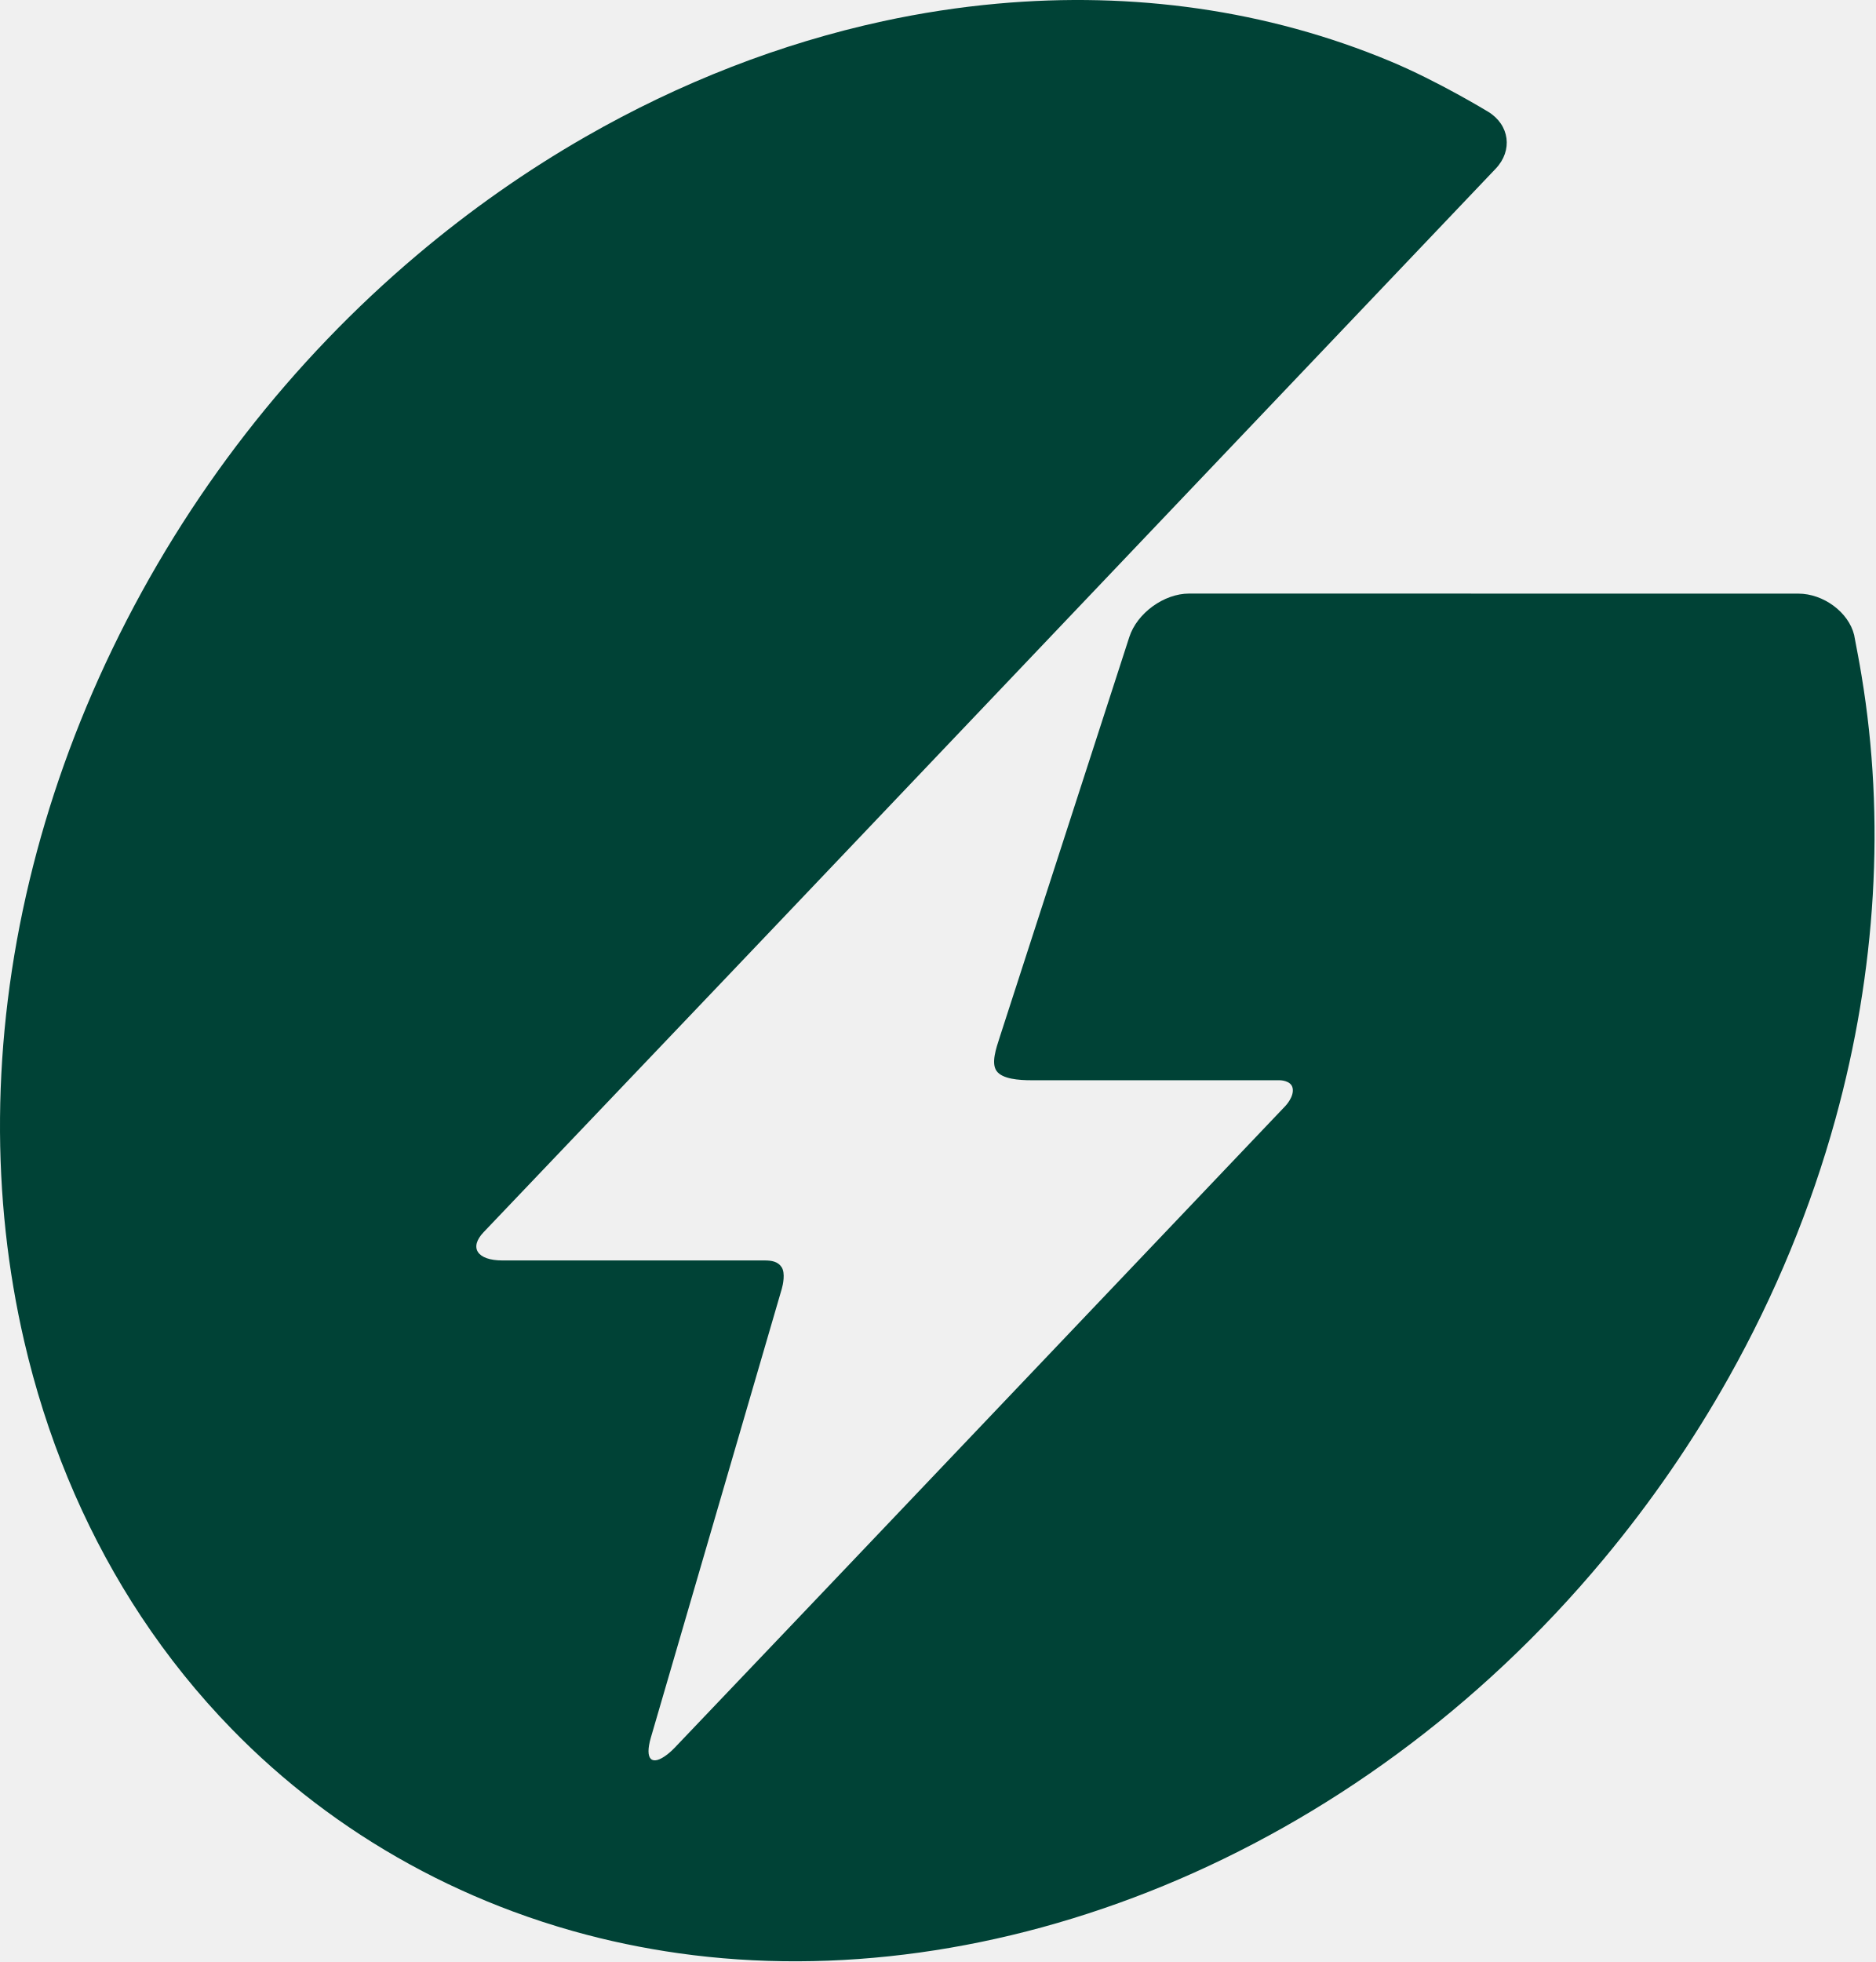
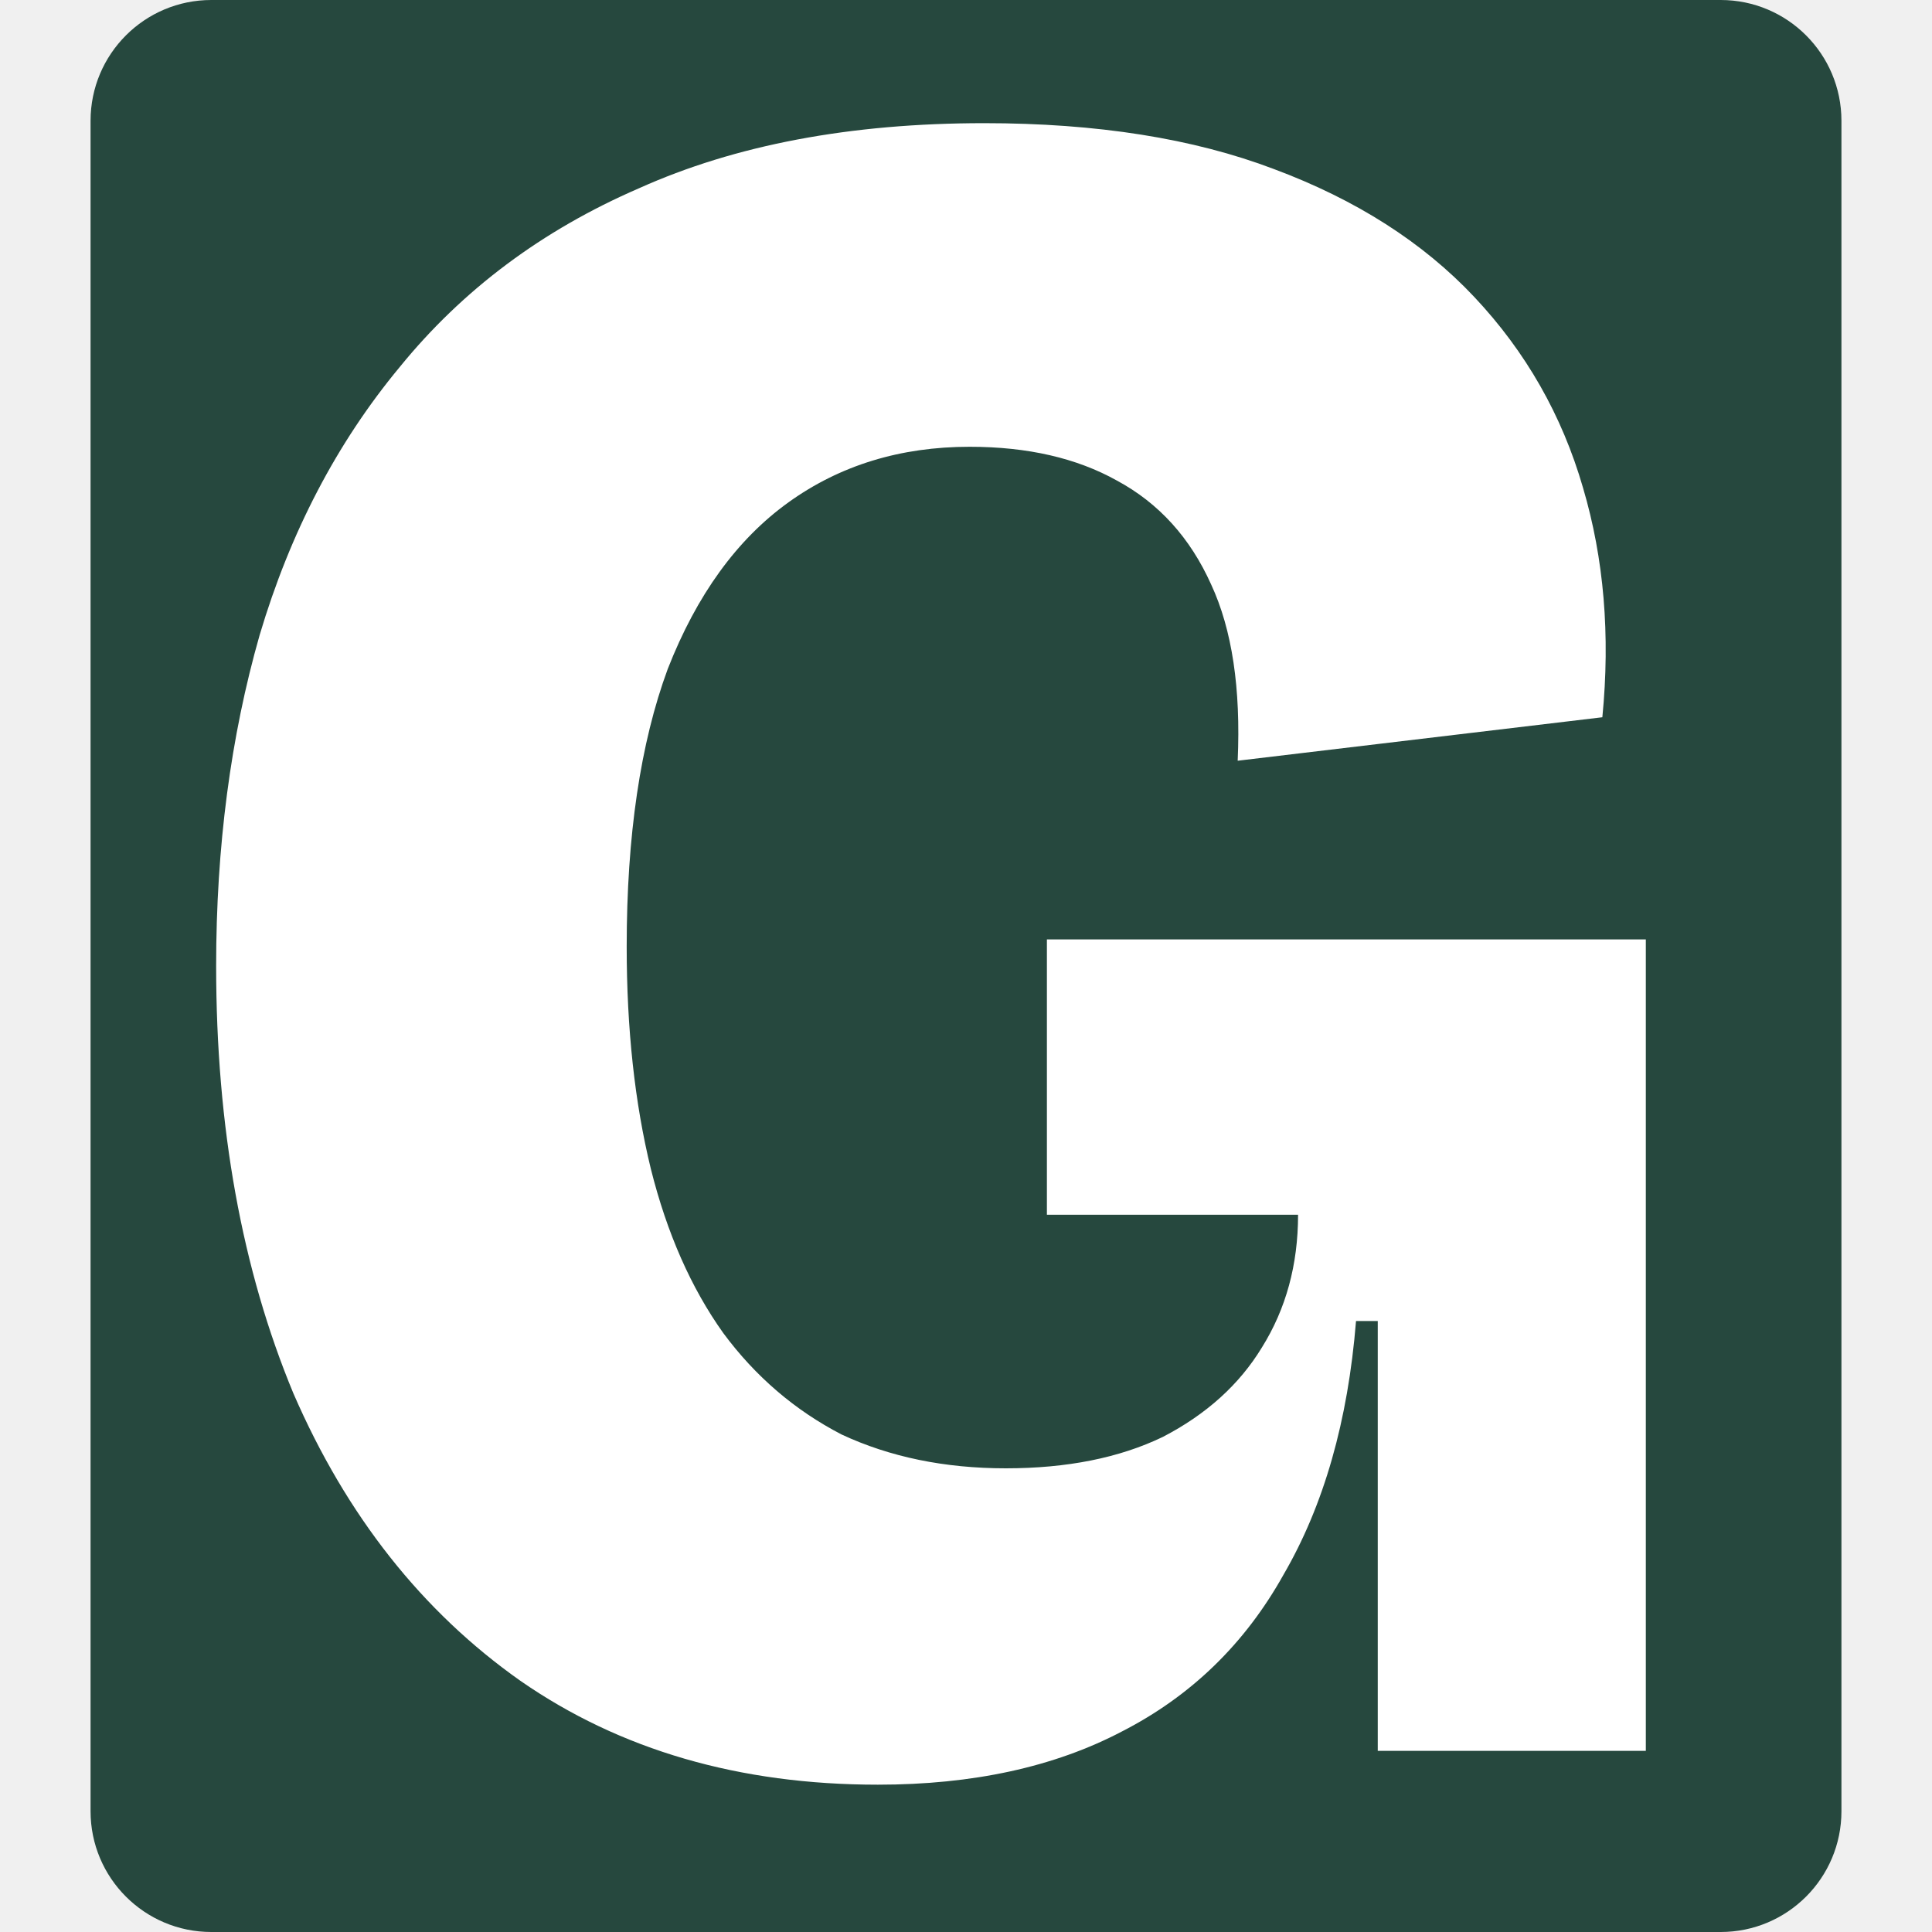
- <svg xmlns="http://www.w3.org/2000/svg" width="349" height="365" viewBox="0 0 349 365" fill="none">
-   <path d="M346.396 125.679C346.193 124.459 345.986 123.24 345.755 122.028C345.017 118.123 345.017 118.123 345.017 118.123C343.98 113.895 339.304 110.436 334.628 110.435L221.265 110.425C216.587 110.424 211.581 114.065 210.14 118.514L186.054 192.873C185.343 195.069 184.408 197.774 185.441 199.236C186.502 200.735 189.57 200.963 191.939 200.963H238.093C238.093 200.963 240.249 200.945 240.536 202.442C240.843 204.031 239.19 205.743 239.19 205.743L157.833 291.25C154.987 294.242 150.017 299.46 146.792 302.845L125.923 324.742C125.923 324.742 125.497 325.221 124.999 325.68C124.712 325.946 124.436 326.178 124.173 326.383C121.278 328.632 119.909 327.374 121.11 323.26L131.729 286.87C133.04 282.381 135.182 275.033 136.493 270.544L142.575 249.702C143.595 246.206 144.753 242.242 145.481 239.743C145.688 239.033 146.17 236.844 145.442 235.737C144.751 234.686 143.587 234.487 142.28 234.487C140.864 234.487 139.196 234.487 137.442 234.487H93.484C88.806 234.487 87.236 232.119 89.994 229.225C92.752 226.331 97.648 221.193 100.875 217.807L135.051 181.949C138.278 178.563 143.246 173.345 146.094 170.352C148.942 167.359 153.91 162.139 157.133 158.75L162.904 152.684C166.129 149.295 171.404 143.75 174.627 140.362L186.471 127.916C189.694 124.527 194.758 119.205 197.721 116.089C200.686 112.974 203.889 109.608 204.838 108.609C205.787 107.611 209.201 104.022 212.426 100.633L278.317 31.381C281.542 27.992 280.911 23.228 276.919 20.793C276.919 20.793 267.599 15.112 258.755 11.419C235.769 1.819 210.816 -1.597 185.61 0.678C178.503 1.32 171.393 2.411 164.321 3.942C145.237 8.076 126.546 15.354 108.954 25.442C97.97 31.738 87.46 39.113 77.583 47.457C54.319 67.107 34.796 91.943 20.925 120.702C14.034 134.988 8.952 149.42 5.515 163.704C-1.69 193.646 -1.631 223.046 4.5 249.499C8.576 267.102 15.359 283.516 24.559 298.092C25.12 298.982 25.694 299.867 26.274 300.743C31.225 308.225 36.848 315.217 43.1 321.638C52.637 331.432 63.692 339.937 76.207 346.811C82.447 350.24 88.852 353.149 95.373 355.575C99.078 356.951 102.824 358.176 106.605 359.24C113.087 361.068 119.679 362.438 126.337 363.378C184.333 371.547 251.78 346.032 298.382 290.078C307.3 279.37 315.068 268.043 321.671 256.283C330.341 240.845 336.993 224.657 341.544 208.154C345.339 194.392 347.665 180.431 348.483 166.541C349.298 152.728 348.617 139.014 346.396 125.679Z" fill="#004236" />
+ <svg xmlns="http://www.w3.org/2000/svg" width="512" height="512" viewBox="-1.5 8 32 32" fill="none">
+   <rect y="8" width="29" height="32" rx="2" fill="#26483E" />
+   <path d="M13.04 37.56C10.747 37.56 8.773 36.987 7.12 35.84C5.493 34.693 4.24 33.107 3.36 31.08C2.507 29.027 2.08 26.667 2.08 24C2.08 22.027 2.32 20.2 2.8 18.52C3.307 16.813 4.08 15.333 5.12 14.08C6.16 12.8 7.48 11.813 9.08 11.12C10.68 10.4 12.587 10.04 14.8 10.04C16.667 10.04 18.267 10.293 19.6 10.8C20.96 11.307 22.067 12.013 22.92 12.92C23.773 13.827 24.373 14.88 24.72 16.08C25.067 17.253 25.173 18.52 25.04 19.88L19 20.6C19.053 19.4 18.907 18.427 18.56 17.68C18.213 16.907 17.693 16.333 17 15.96C16.333 15.587 15.52 15.4 14.56 15.4C13.413 15.4 12.413 15.707 11.56 16.32C10.707 16.933 10.04 17.853 9.56 19.08C9.107 20.307 8.88 21.84 8.88 23.68C8.88 25.04 9.013 26.267 9.28 27.36C9.547 28.427 9.947 29.333 10.48 30.08C11.013 30.8 11.667 31.36 12.44 31.76C13.24 32.133 14.147 32.32 15.16 32.32C16.173 32.32 17.04 32.147 17.76 31.8C18.48 31.427 19.027 30.933 19.4 30.32C19.8 29.68 20 28.947 20 28.12H15.84V23.56H25.76V28.52V37H21.32V29.88H20.96C20.827 31.533 20.427 32.933 19.76 34.08C19.12 35.227 18.227 36.093 17.08 36.68C15.96 37.267 14.613 37.56 13.04 37.56Z" fill="#FFFFFF" />
</svg>
